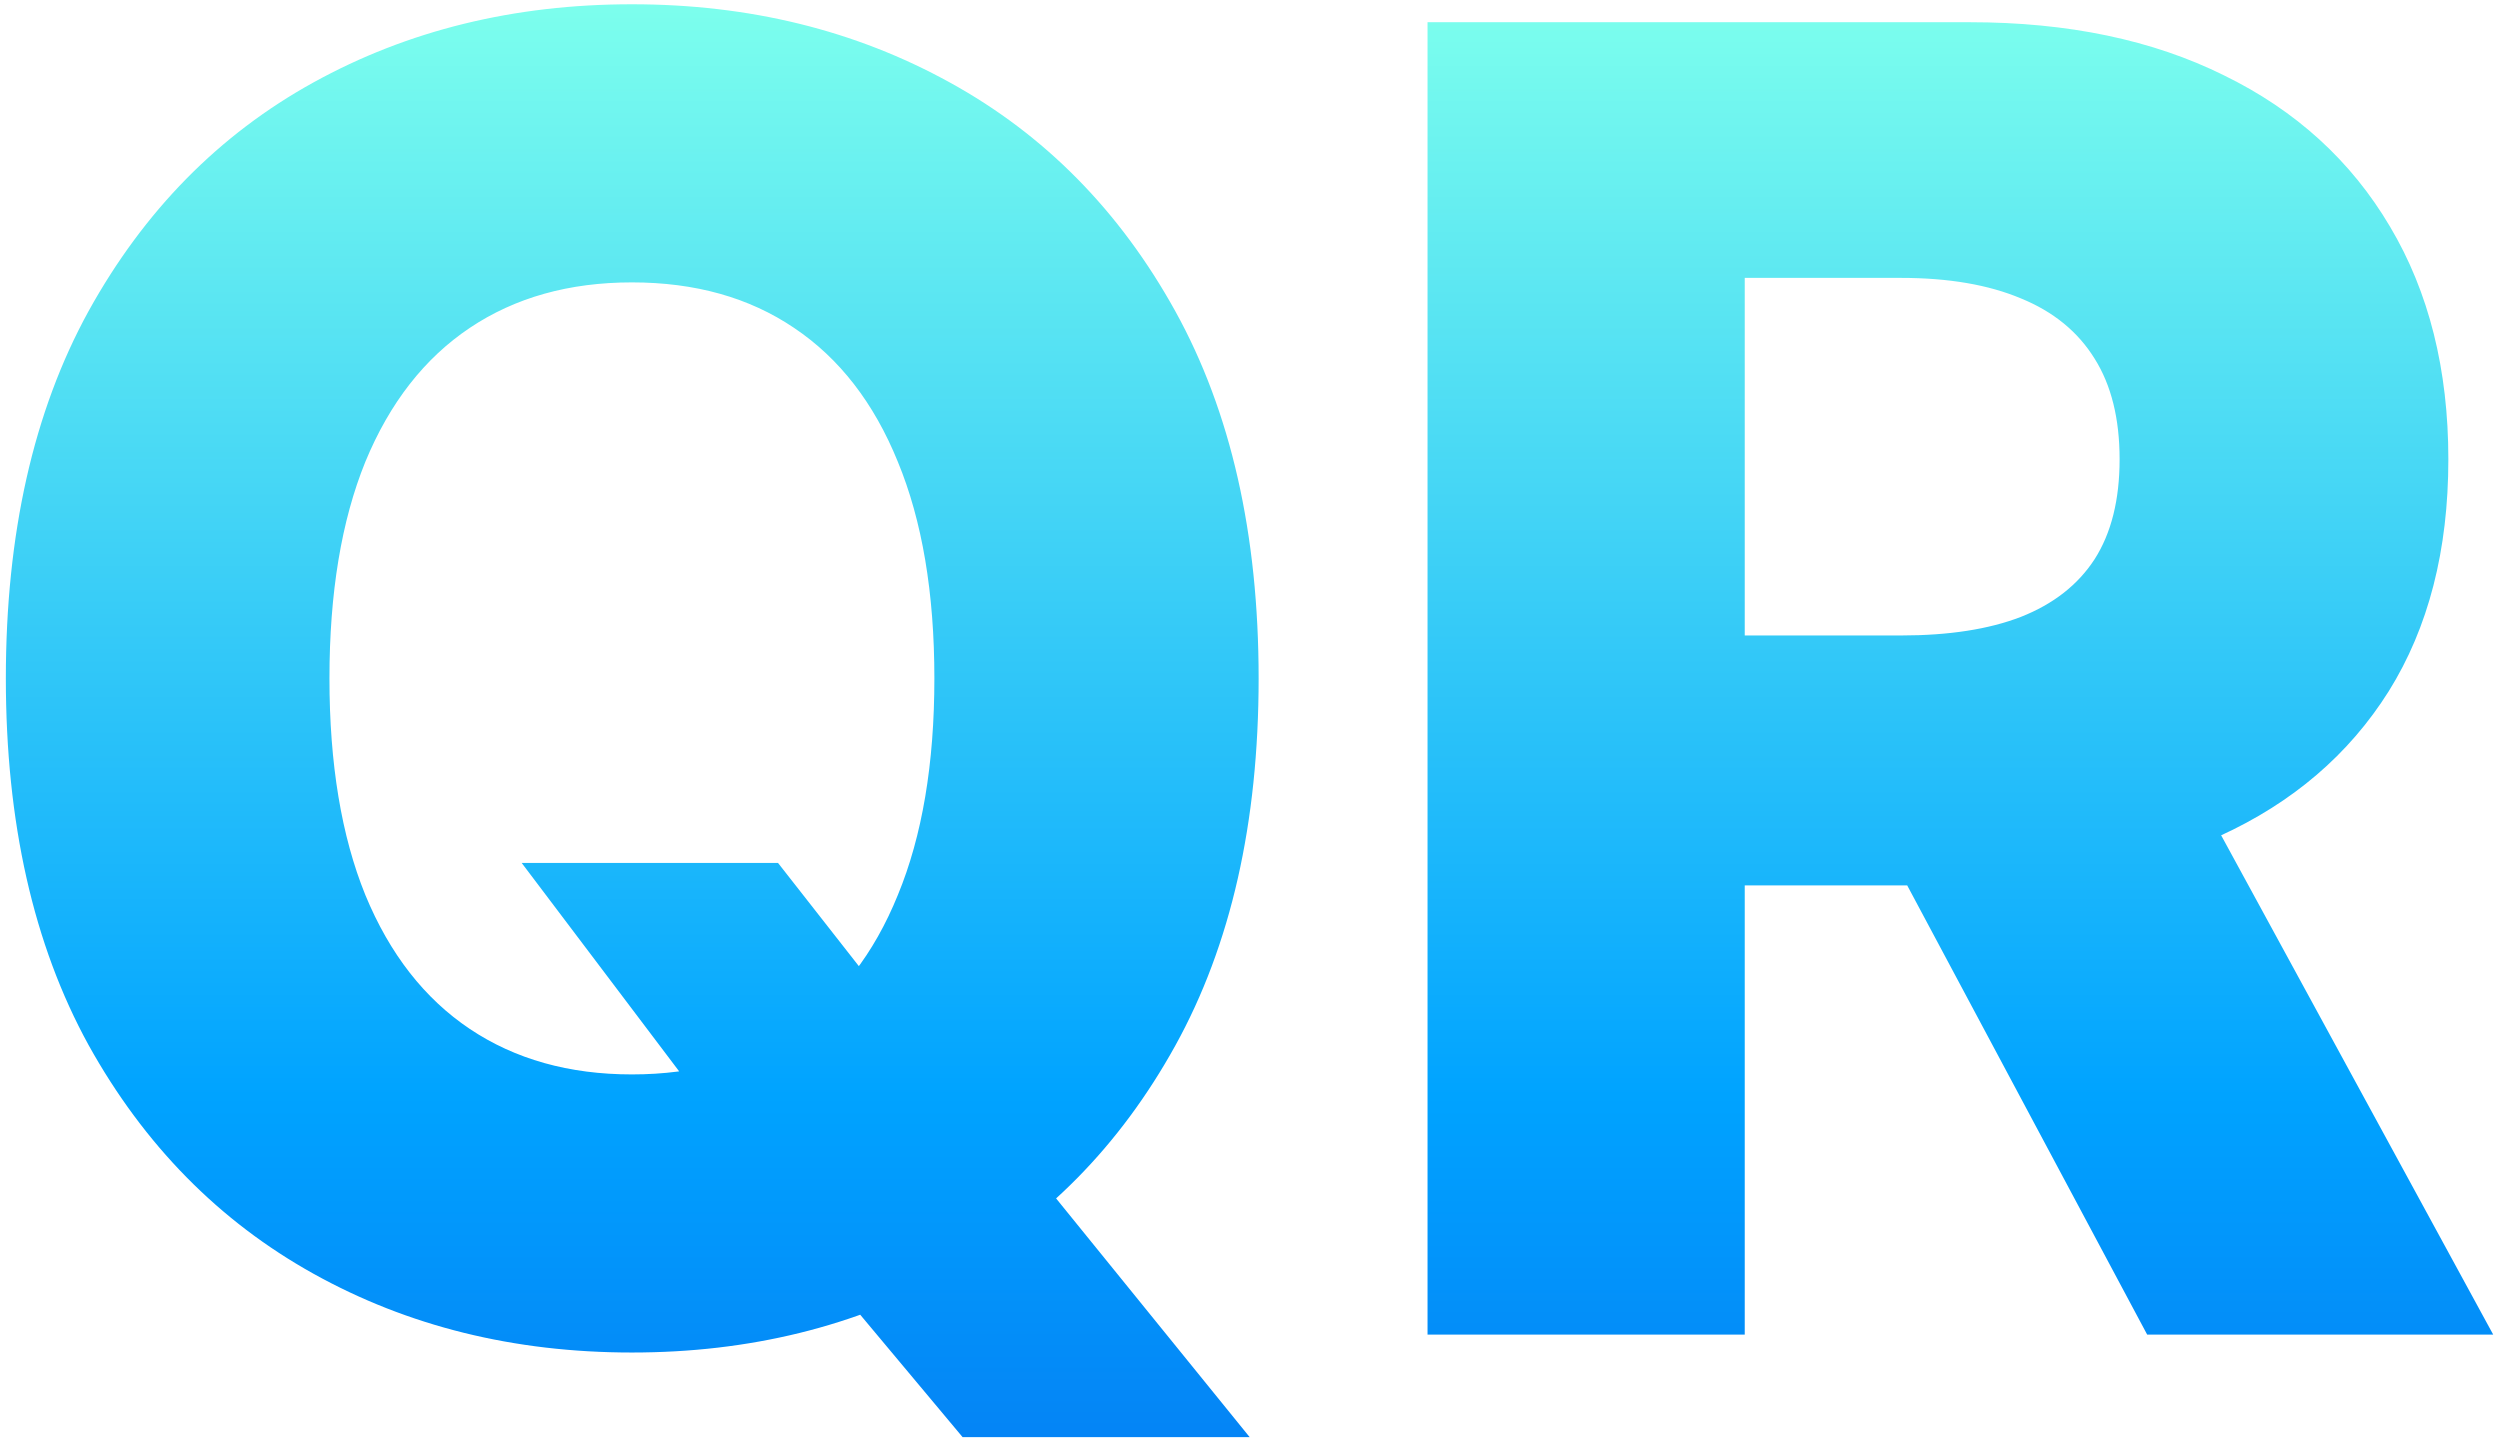
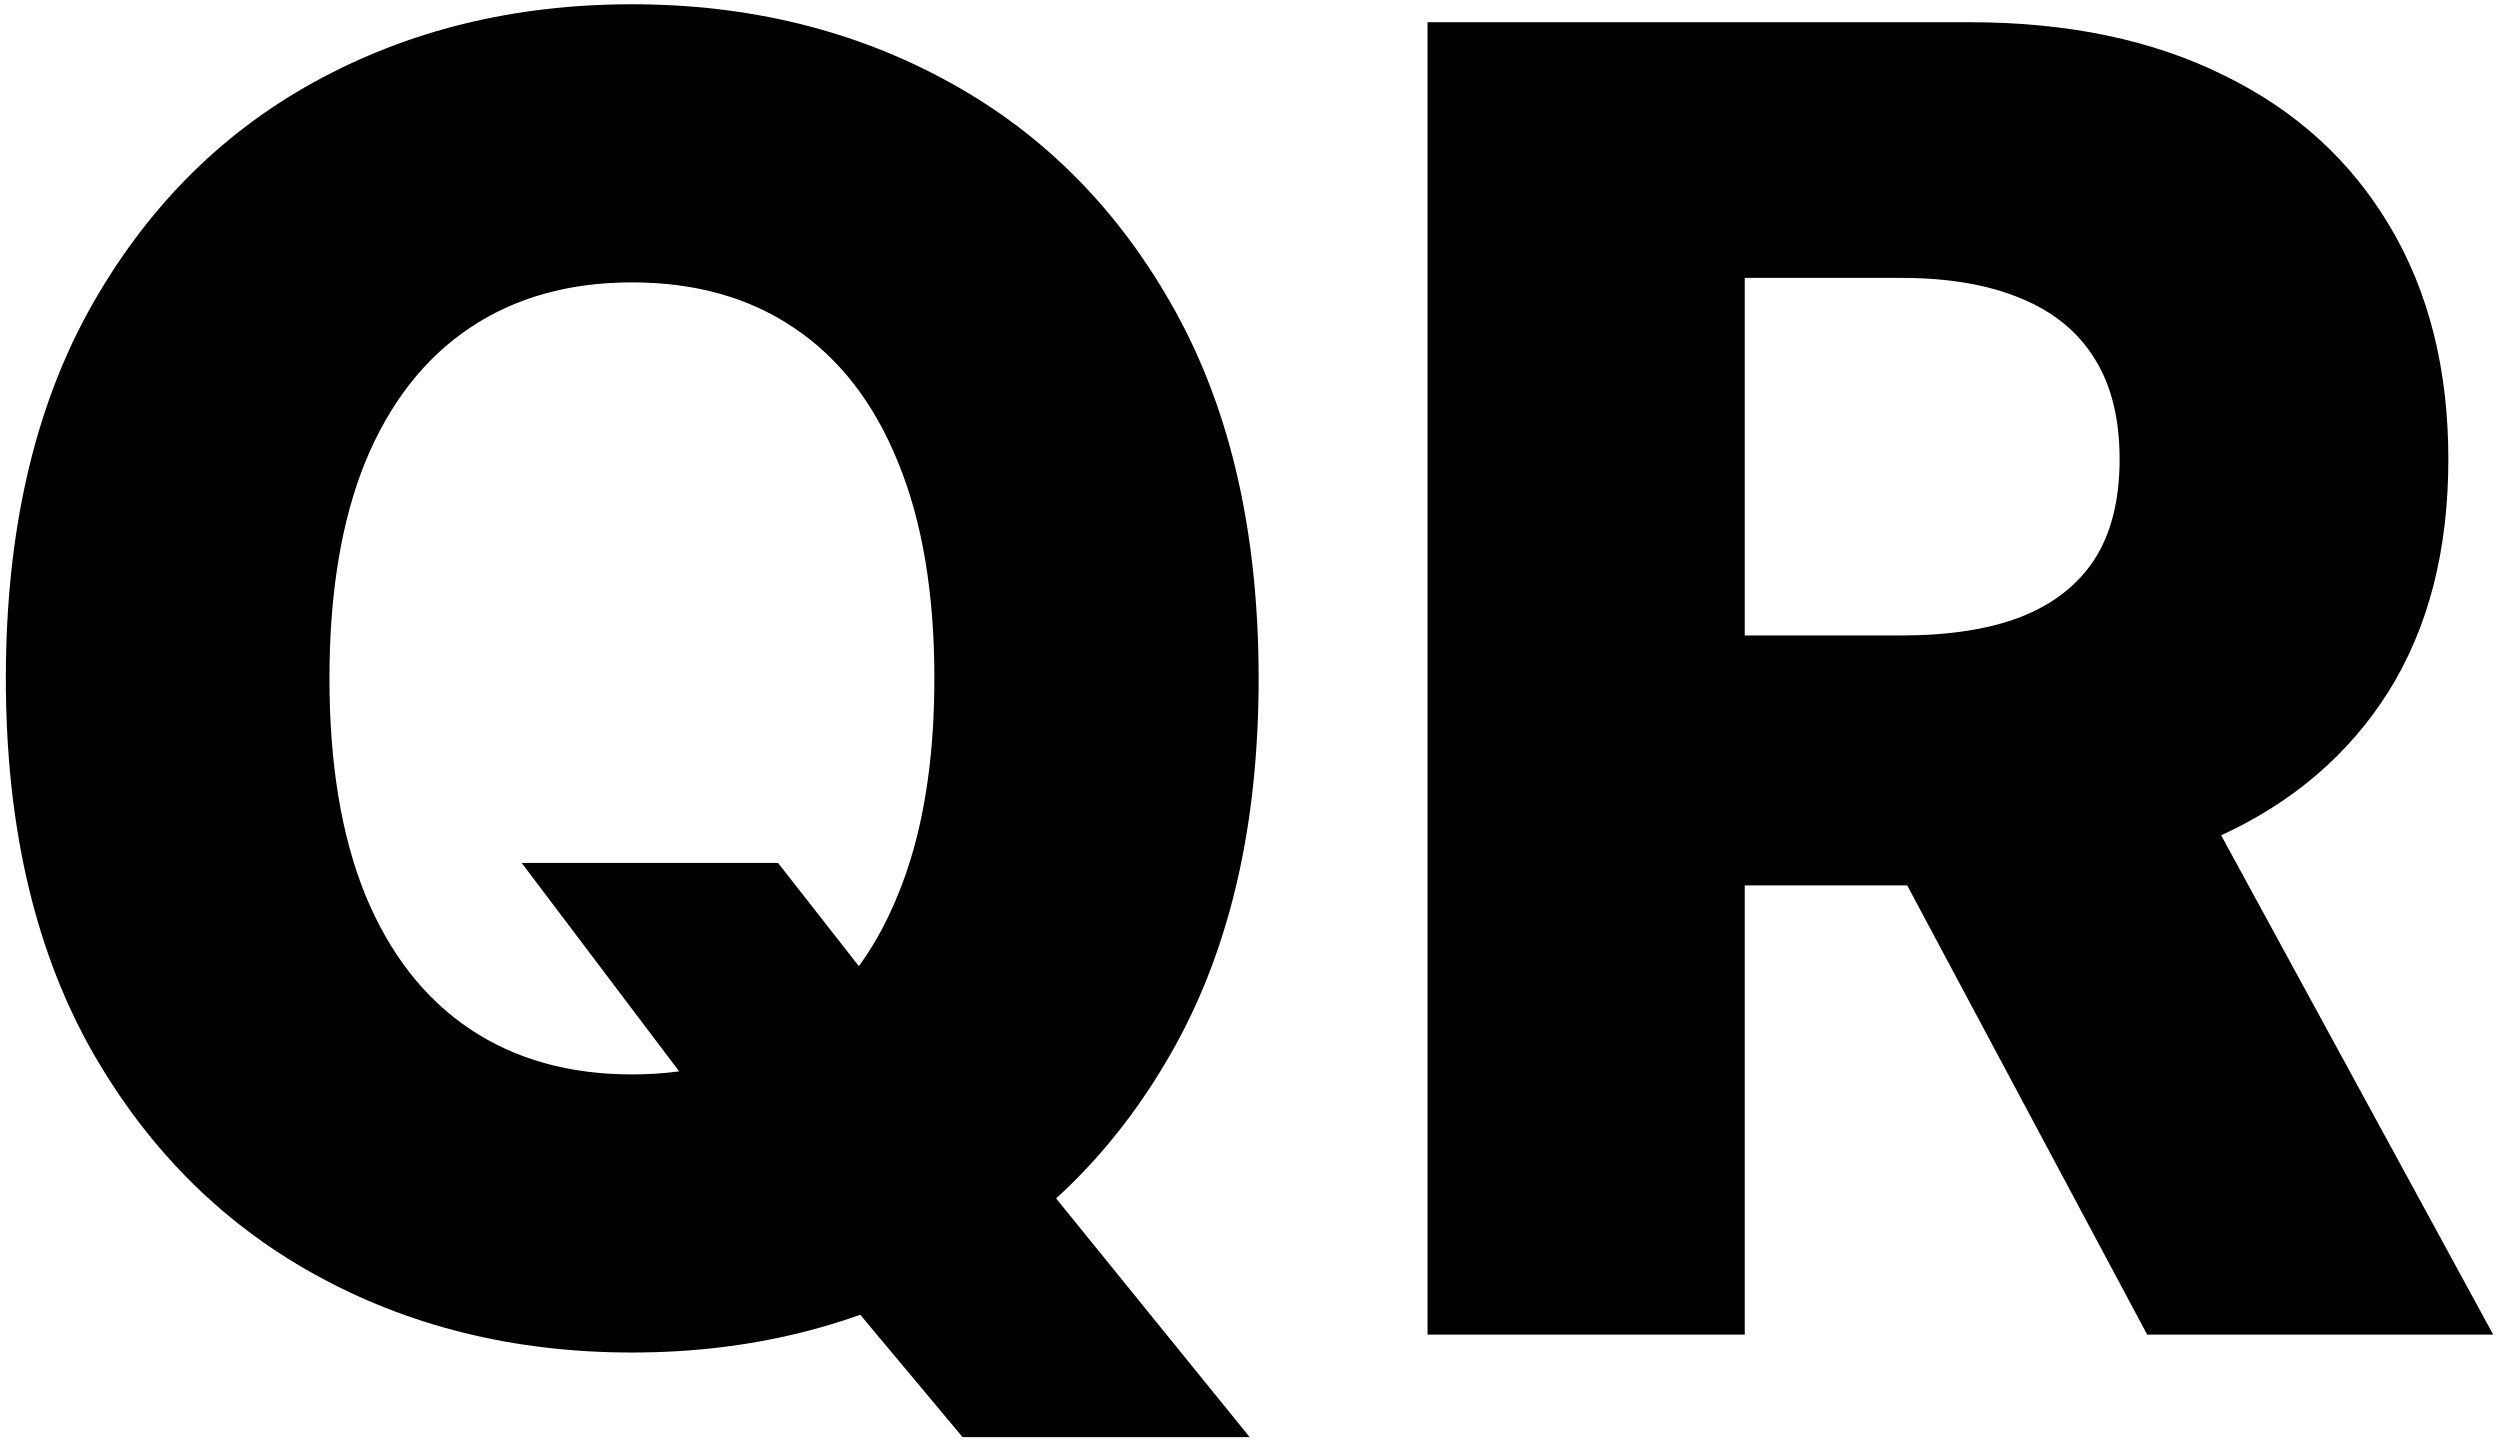
<svg xmlns="http://www.w3.org/2000/svg" width="133" height="77" viewBox="0 0 133 77" fill="none">
  <path d="M27.754 45.909H41.391L47.186 53.307L54.788 62.034L66.481 76.454H51.209L43.027 66.671L38.186 59.716L27.754 45.909ZM66.959 36.091C66.959 43.773 65.481 50.284 62.527 55.625C59.572 60.966 55.572 65.023 50.527 67.796C45.504 70.568 39.868 71.954 33.618 71.954C27.345 71.954 21.697 70.557 16.675 67.761C11.652 64.966 7.663 60.909 4.709 55.591C1.777 50.25 0.311 43.75 0.311 36.091C0.311 28.409 1.777 21.898 4.709 16.557C7.663 11.216 11.652 7.159 16.675 4.386C21.697 1.614 27.345 0.227 33.618 0.227C39.868 0.227 45.504 1.614 50.527 4.386C55.572 7.159 59.572 11.216 62.527 16.557C65.481 21.898 66.959 28.409 66.959 36.091ZM49.709 36.091C49.709 31.546 49.061 27.704 47.766 24.568C46.493 21.432 44.652 19.057 42.243 17.443C39.856 15.829 36.981 15.023 33.618 15.023C30.277 15.023 27.402 15.829 24.993 17.443C22.584 19.057 20.731 21.432 19.436 24.568C18.163 27.704 17.527 31.546 17.527 36.091C17.527 40.636 18.163 44.477 19.436 47.614C20.731 50.75 22.584 53.125 24.993 54.739C27.402 56.352 30.277 57.159 33.618 57.159C36.981 57.159 39.856 56.352 42.243 54.739C44.652 53.125 46.493 50.75 47.766 47.614C49.061 44.477 49.709 40.636 49.709 36.091ZM75.945 71V1.182H104.786C110.013 1.182 114.524 2.125 118.32 4.011C122.138 5.875 125.081 8.557 127.149 12.057C129.217 15.534 130.252 19.659 130.252 24.432C130.252 29.273 129.195 33.386 127.081 36.773C124.967 40.136 121.967 42.705 118.081 44.477C114.195 46.227 109.592 47.102 104.274 47.102H86.036V33.807H101.138C103.683 33.807 105.808 33.477 107.513 32.818C109.24 32.136 110.547 31.114 111.433 29.75C112.32 28.364 112.763 26.591 112.763 24.432C112.763 22.273 112.32 20.489 111.433 19.079C110.547 17.648 109.24 16.579 107.513 15.875C105.786 15.148 103.661 14.784 101.138 14.784H92.82V71H75.945ZM115.252 39.091L132.638 71H114.229L97.183 39.091H115.252Z" fill="url(#paint0_linear_322_3853)" />
  <defs>
    <linearGradient id="paint0_linear_322_3853" x1="65" y1="2.36336e-06" x2="65" y2="169" gradientUnits="userSpaceOnUse">
-       <stop stop-color="#7DFFED" />
-       <stop offset="0.345" stop-color="#00A3FF" />
-       <stop offset="0.743" stop-color="#1031DC" />
-       <stop offset="1" stop-color="#0B102C" />
+       <stop stopColor="#7DFFED" />
+       <stop offset="0.345" stopColor="#00A3FF" />
+       <stop offset="0.743" stopColor="#1031DC" />
+       <stop offset="1" stopColor="#0B102C" />
    </linearGradient>
  </defs>
</svg>
